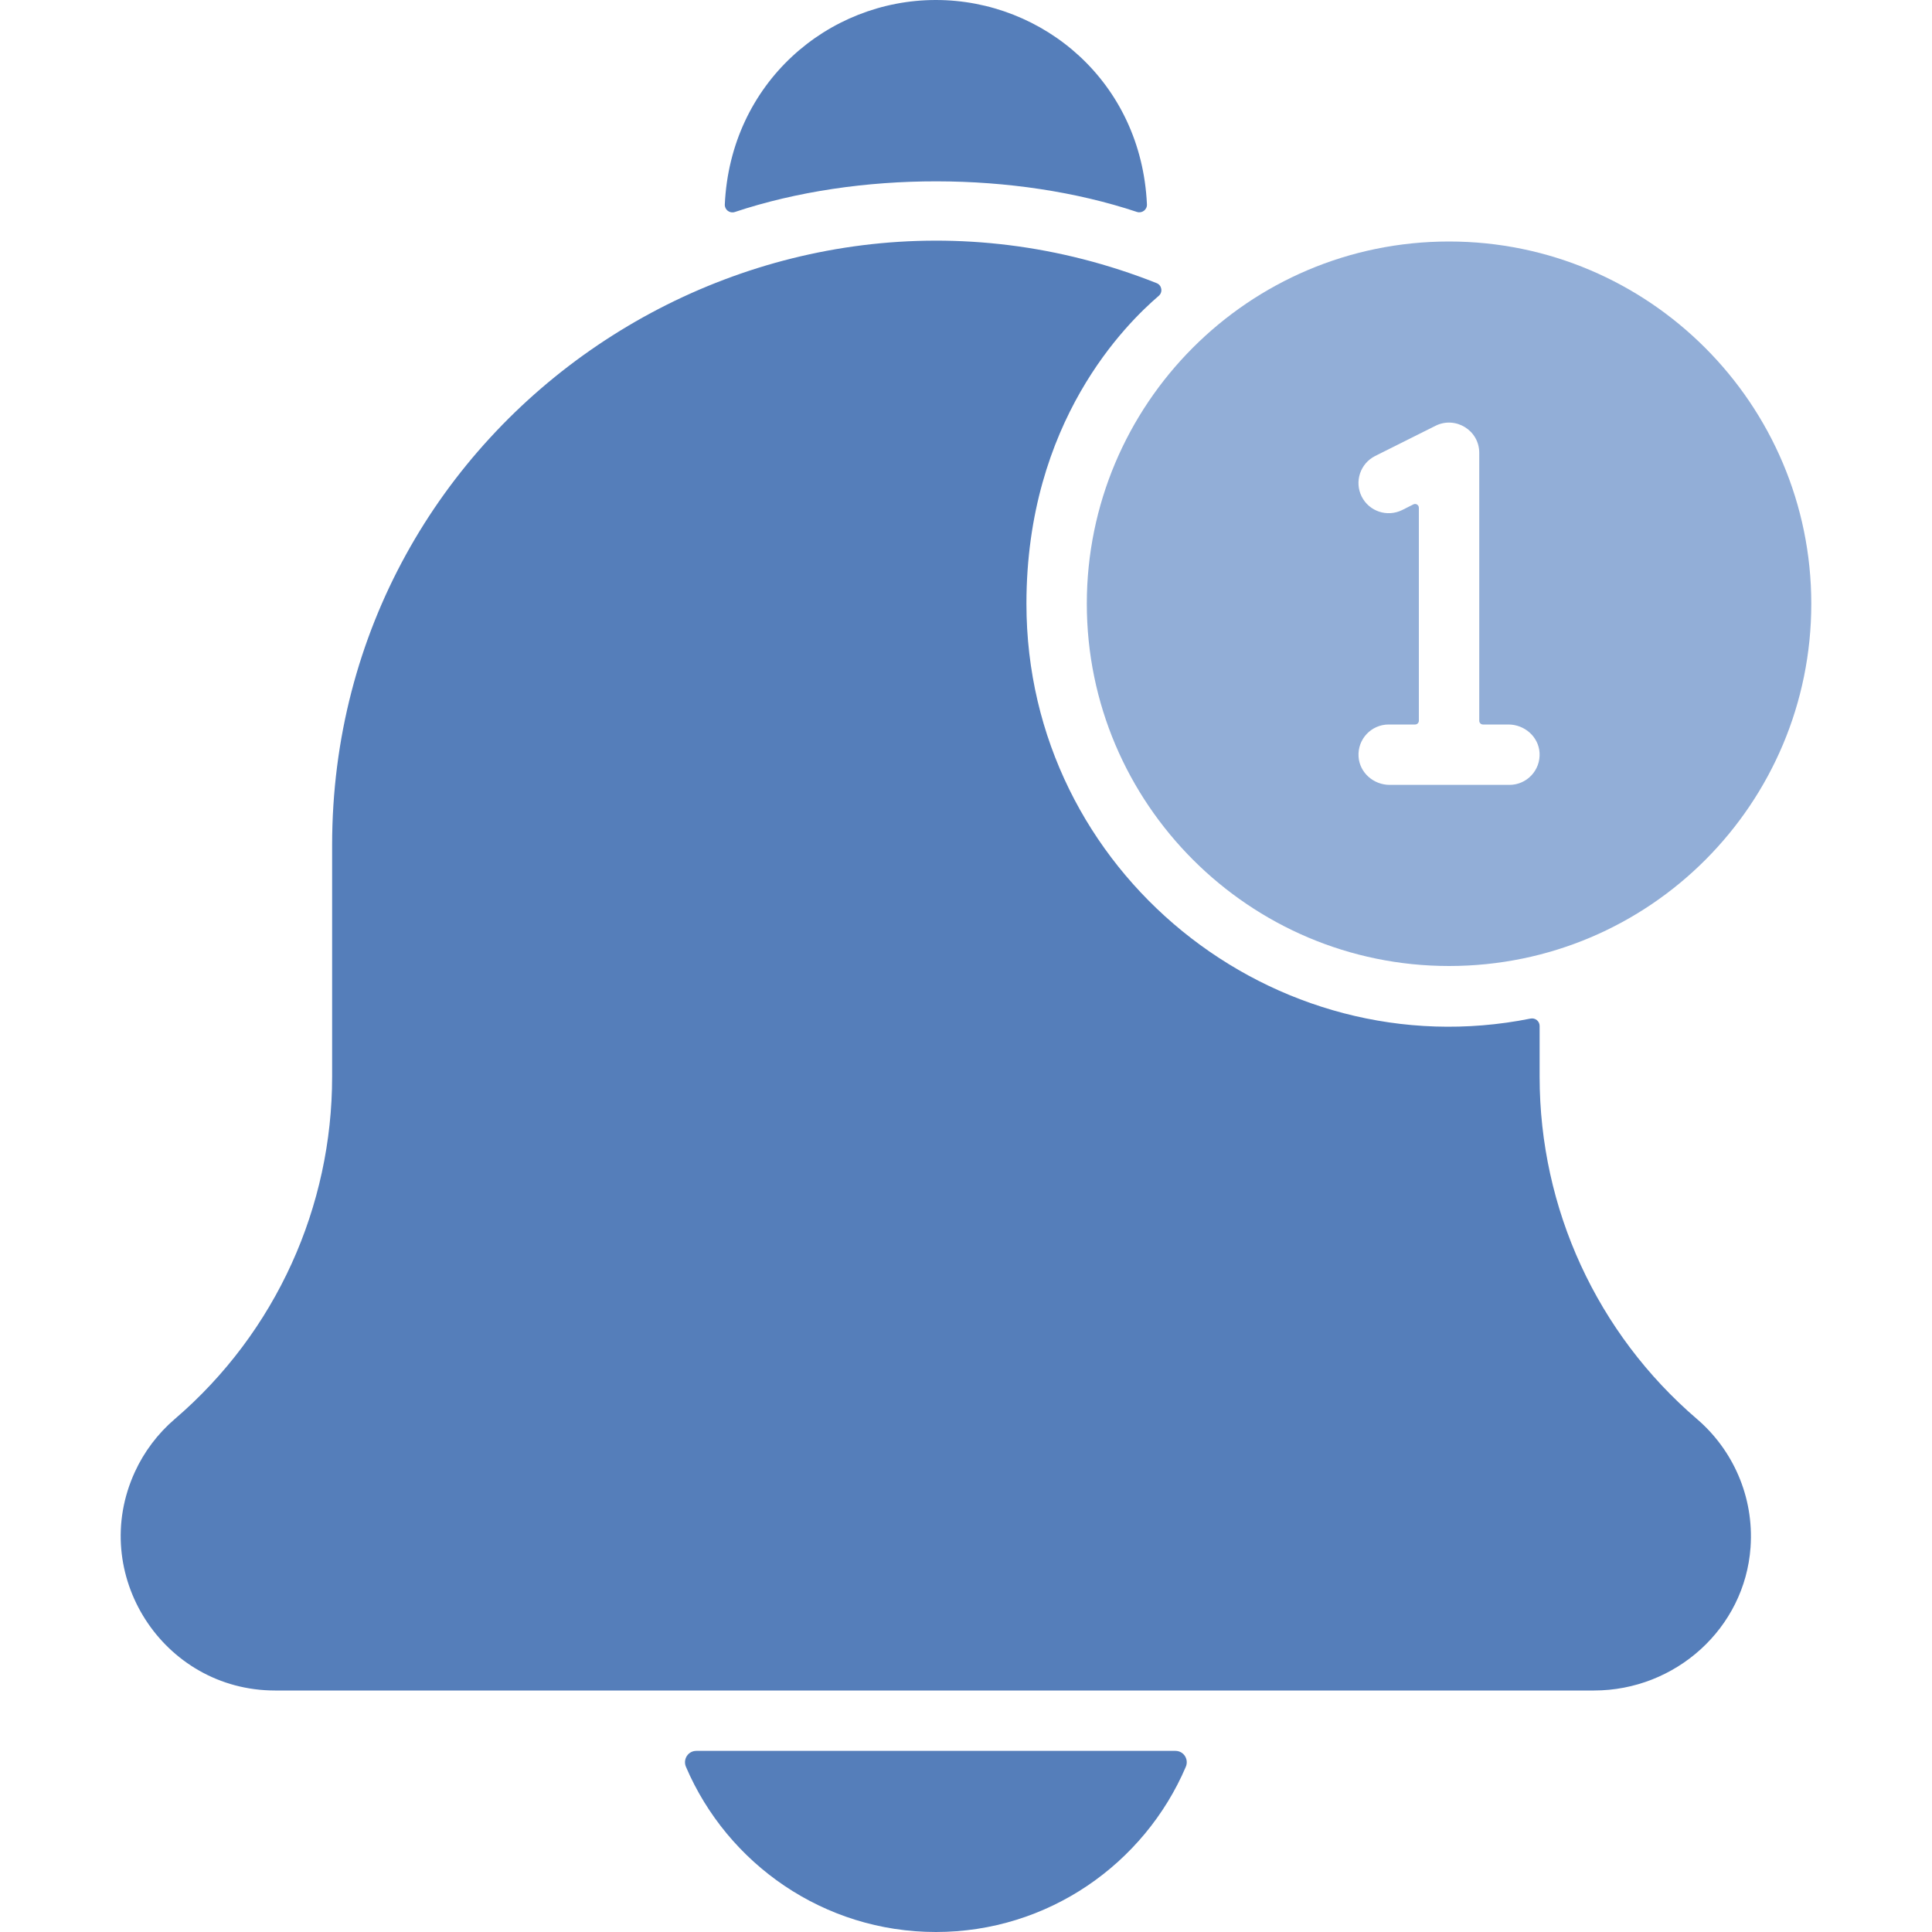
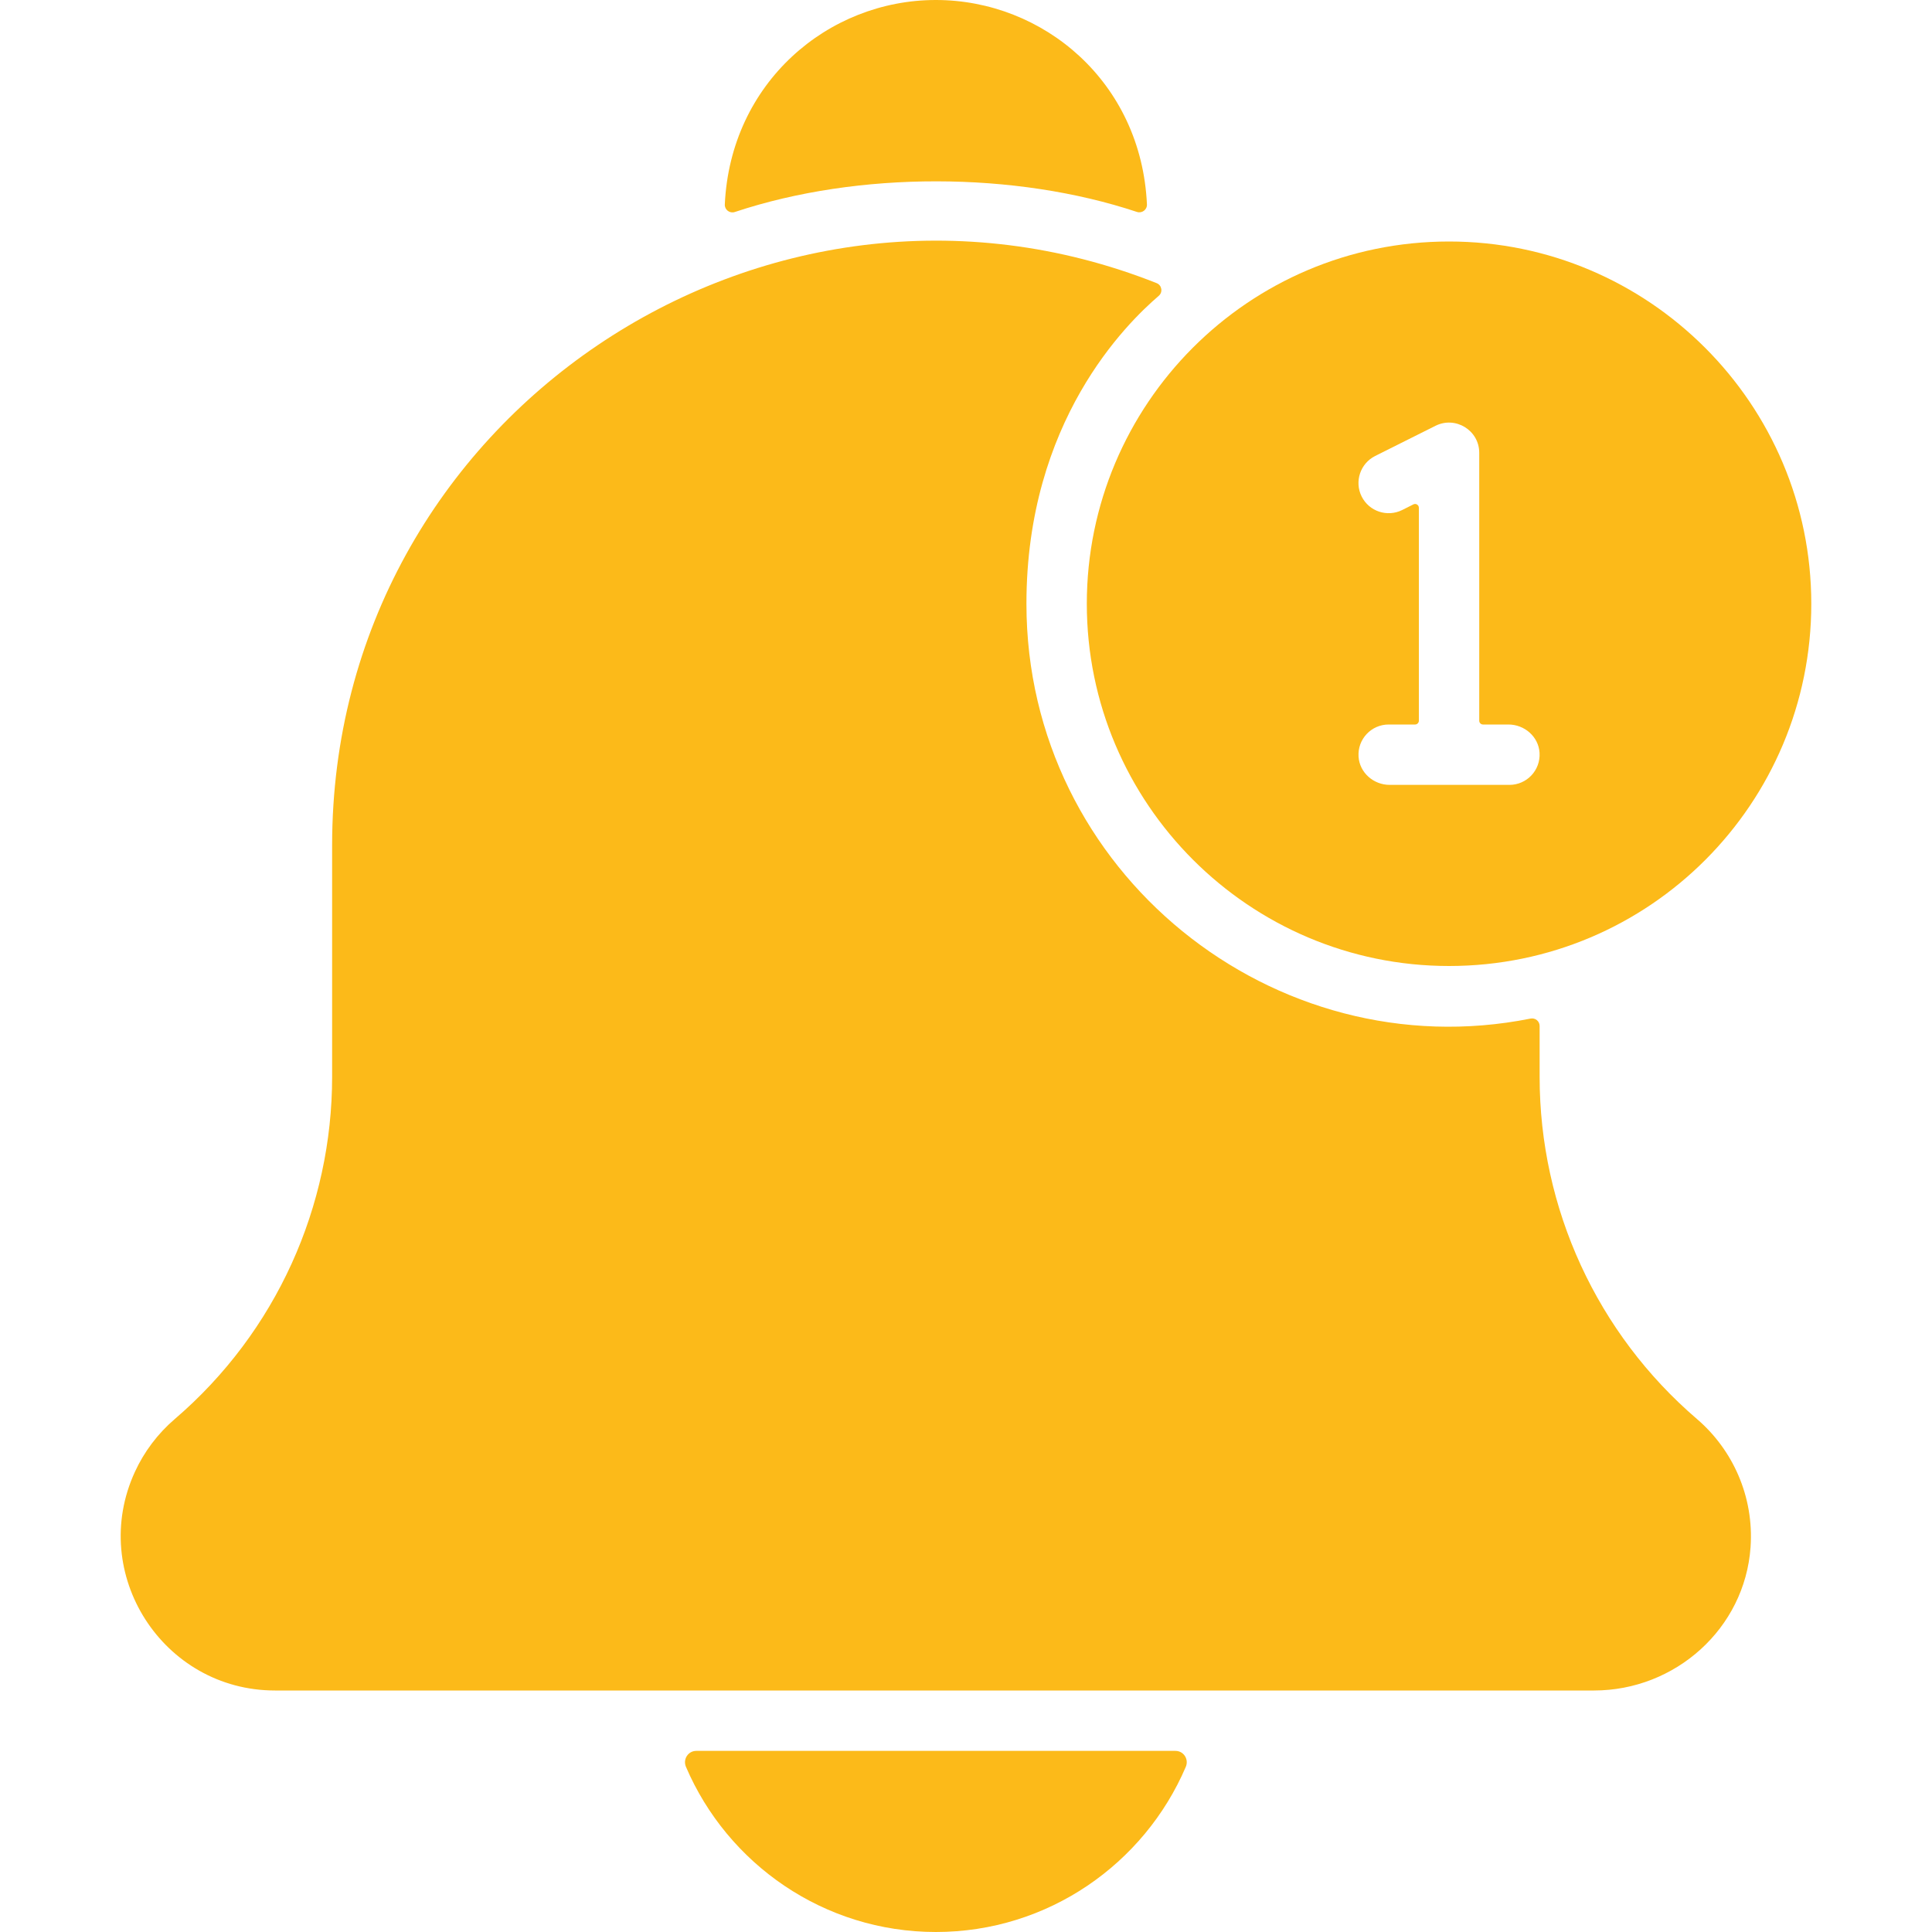
<svg xmlns="http://www.w3.org/2000/svg" width="75" height="75" viewBox="0 0 75 75" fill="none">
  <mask id="mask0" style="mask-type:alpha" maskUnits="userSpaceOnUse" x="0" y="0" width="75" height="75">
    <path d="M44.135 8.227C44.331 8.292 44.533 8.142 44.524 7.935C44.307 3.179 40.5 0 36.33 0C32.136 0 28.354 3.219 28.137 7.938C28.128 8.145 28.329 8.295 28.526 8.23C33.333 6.63 39.411 6.656 44.135 8.227Z" fill="black" />
    <path d="M65.881 55.091C61.996 51.762 59.768 46.917 59.768 41.802V39.827C59.768 39.641 59.597 39.504 59.415 39.541C49.465 41.533 39.846 33.871 39.846 23.438C39.846 16.354 43.729 12.561 44.982 11.485C45.149 11.343 45.105 11.073 44.902 10.992C29.72 4.968 12.893 16.16 12.893 32.812V41.802C12.893 46.814 10.74 51.699 6.78 55.091C6.127 55.651 5.594 56.358 5.238 57.135C3.415 61.096 6.325 65.625 10.678 65.625H61.878C65.037 65.625 67.732 63.219 67.956 60.068C68.097 58.079 67.249 56.264 65.881 55.091Z" fill="black" />
    <path d="M36.331 75C40.68 75 44.423 72.354 46.033 68.587C46.158 68.294 45.949 67.969 45.631 67.969H27.03C26.712 67.969 26.504 68.294 26.628 68.587C28.239 72.354 31.981 75 36.331 75Z" fill="black" />
    <path d="M56.252 37.5C64.055 37.5 70.314 31.182 70.314 23.438C70.314 15.684 64.005 9.375 56.252 9.375C48.455 9.375 42.19 15.707 42.19 23.438C42.19 31.191 48.498 37.5 56.252 37.5ZM54.433 19.799C53.852 20.087 53.149 19.853 52.859 19.274C52.571 18.696 52.805 17.991 53.384 17.701L55.727 16.529C56.501 16.143 57.424 16.702 57.424 17.578V27.979C57.424 28.059 57.489 28.125 57.57 28.125H58.556C59.18 28.125 59.725 28.596 59.765 29.219C59.809 29.902 59.269 30.469 58.596 30.469H53.948C53.324 30.469 52.779 29.997 52.739 29.374C52.695 28.692 53.235 28.125 53.908 28.125H54.934C55.014 28.125 55.08 28.059 55.08 27.979V19.711C55.08 19.602 54.965 19.531 54.868 19.58L54.433 19.799Z" fill="black" />
  </mask>
  <g mask="url(#mask0)">
-     <rect y="-1" width="75" height="78" fill="#557EBA" />
-     <circle cx="56.5" cy="23.5" r="14.5" fill="#92AED7" />
+     <rect y="-1" width="75" height="78" fill="#FCBA19" />
+     <circle cx="56.5" cy="23.5" r="14.5" fill="#FCBA19" />
  </g>
</svg>
